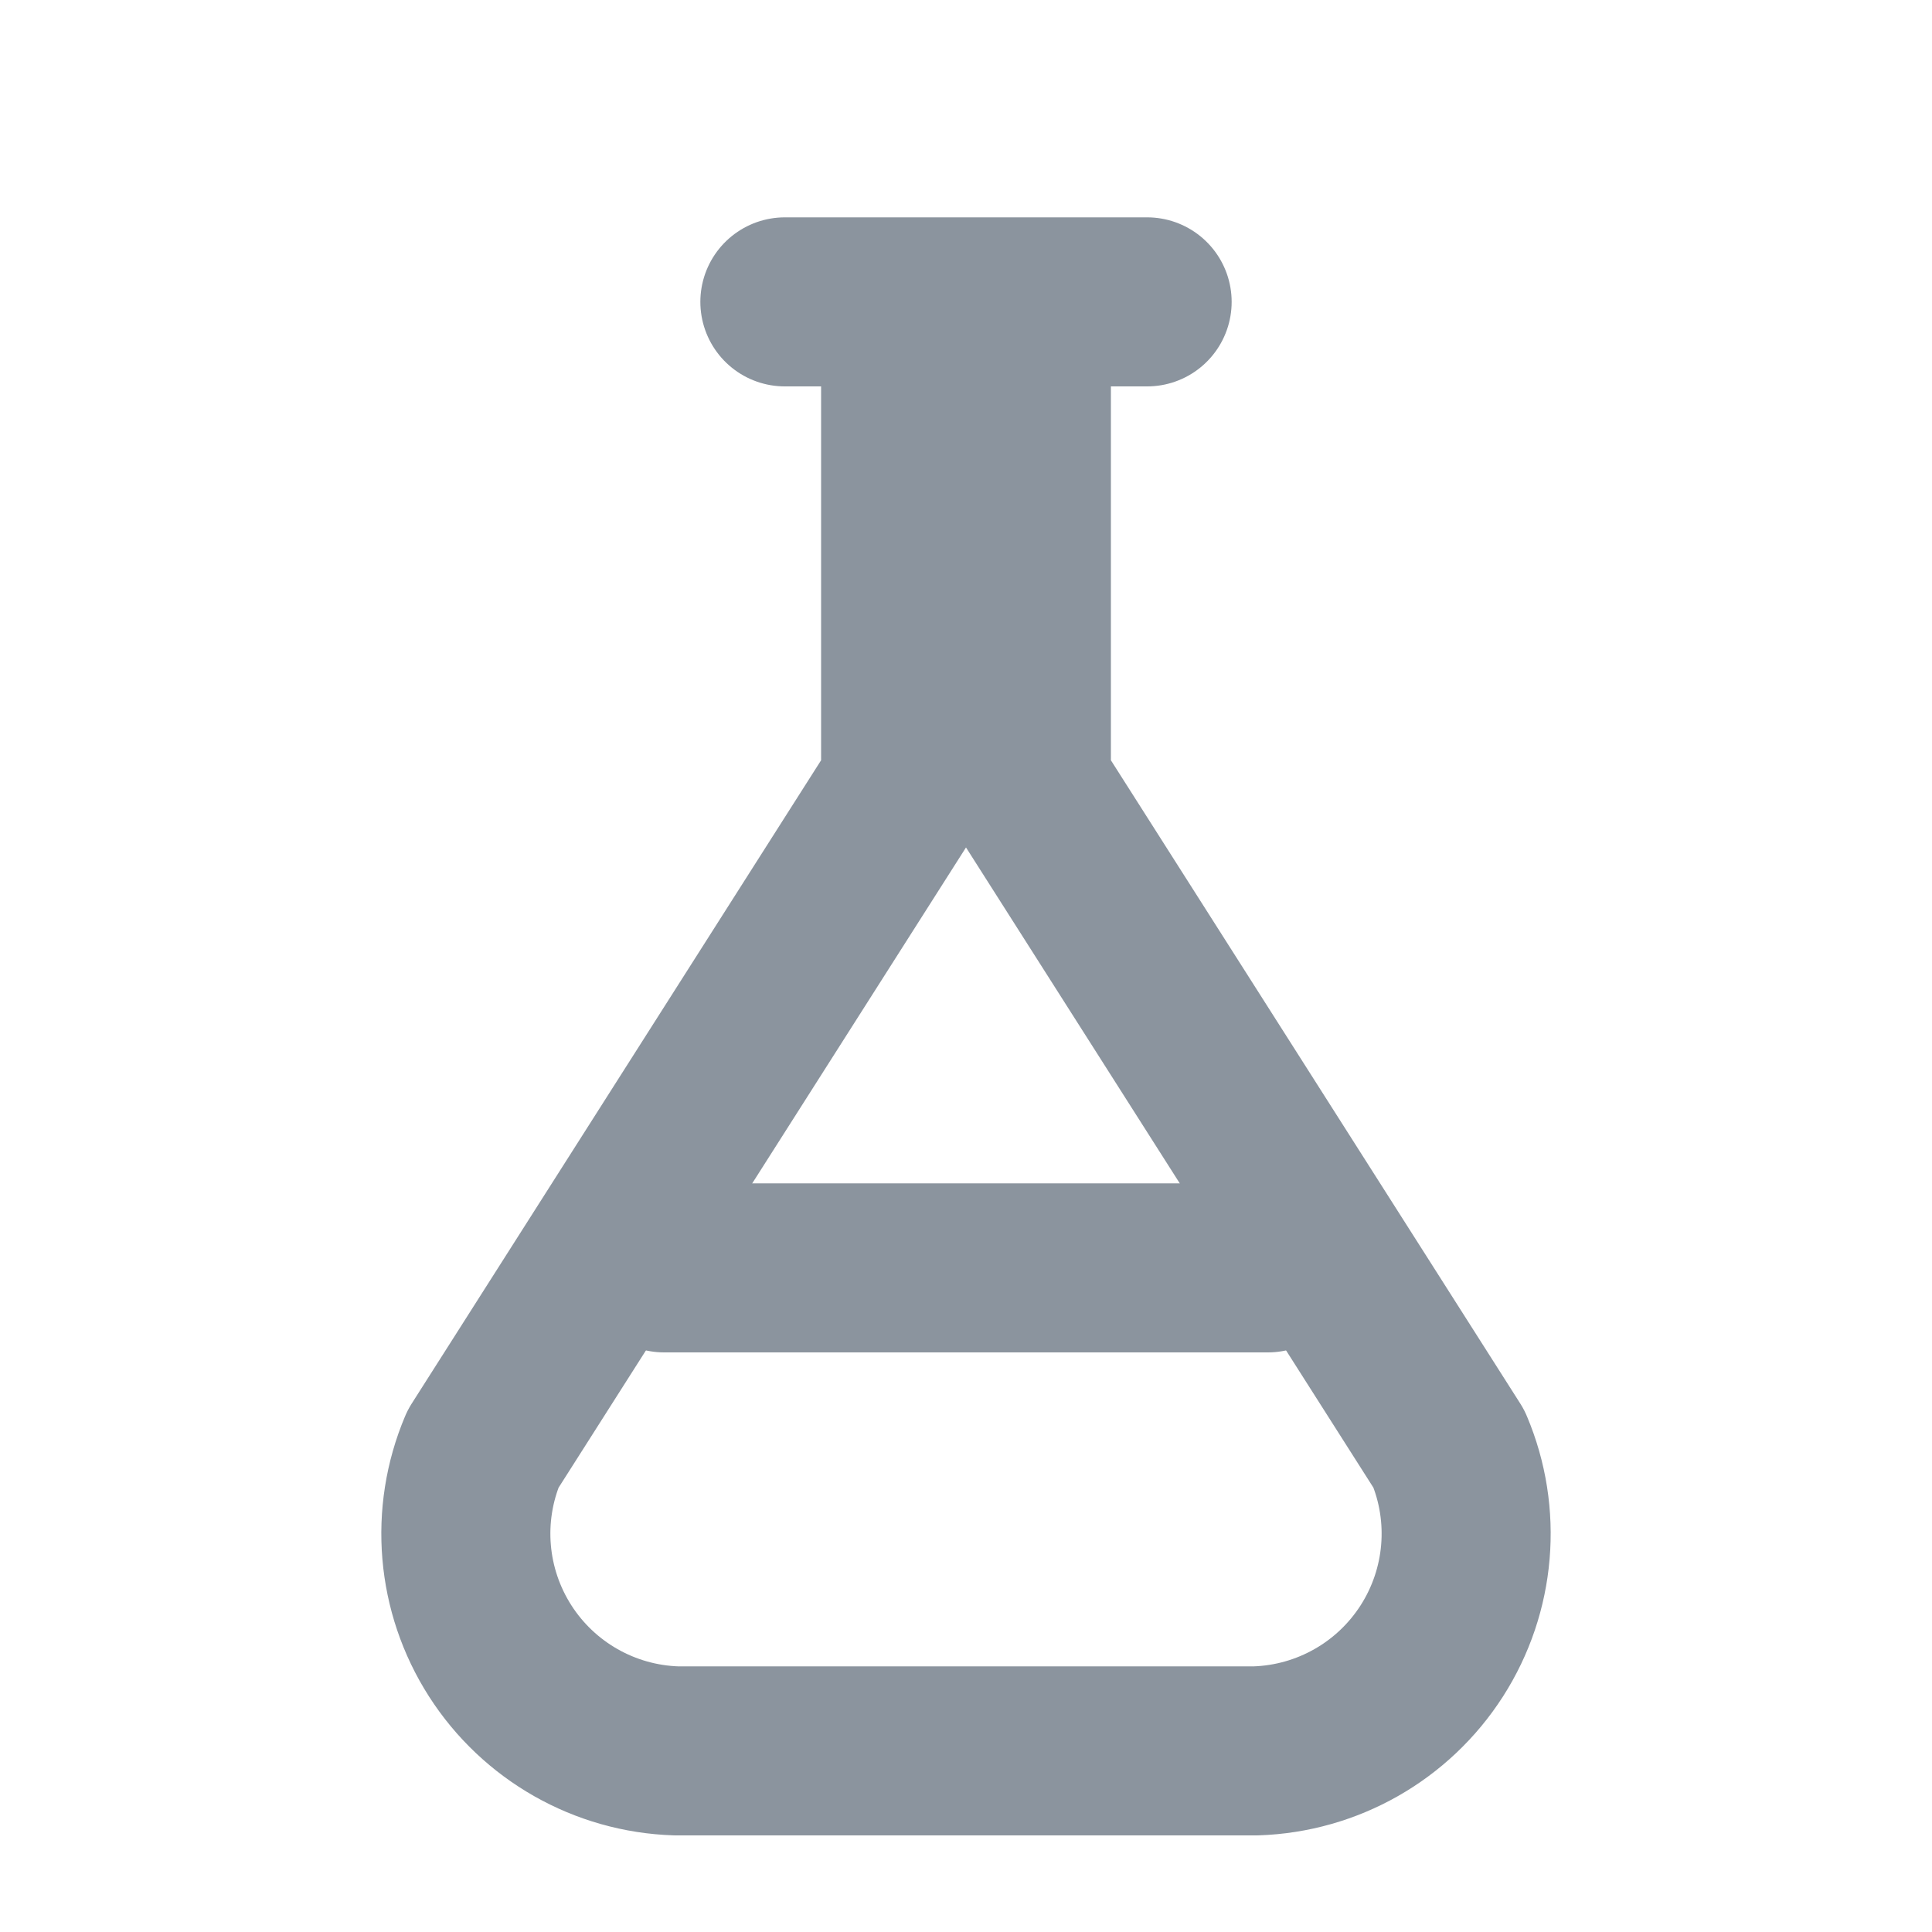
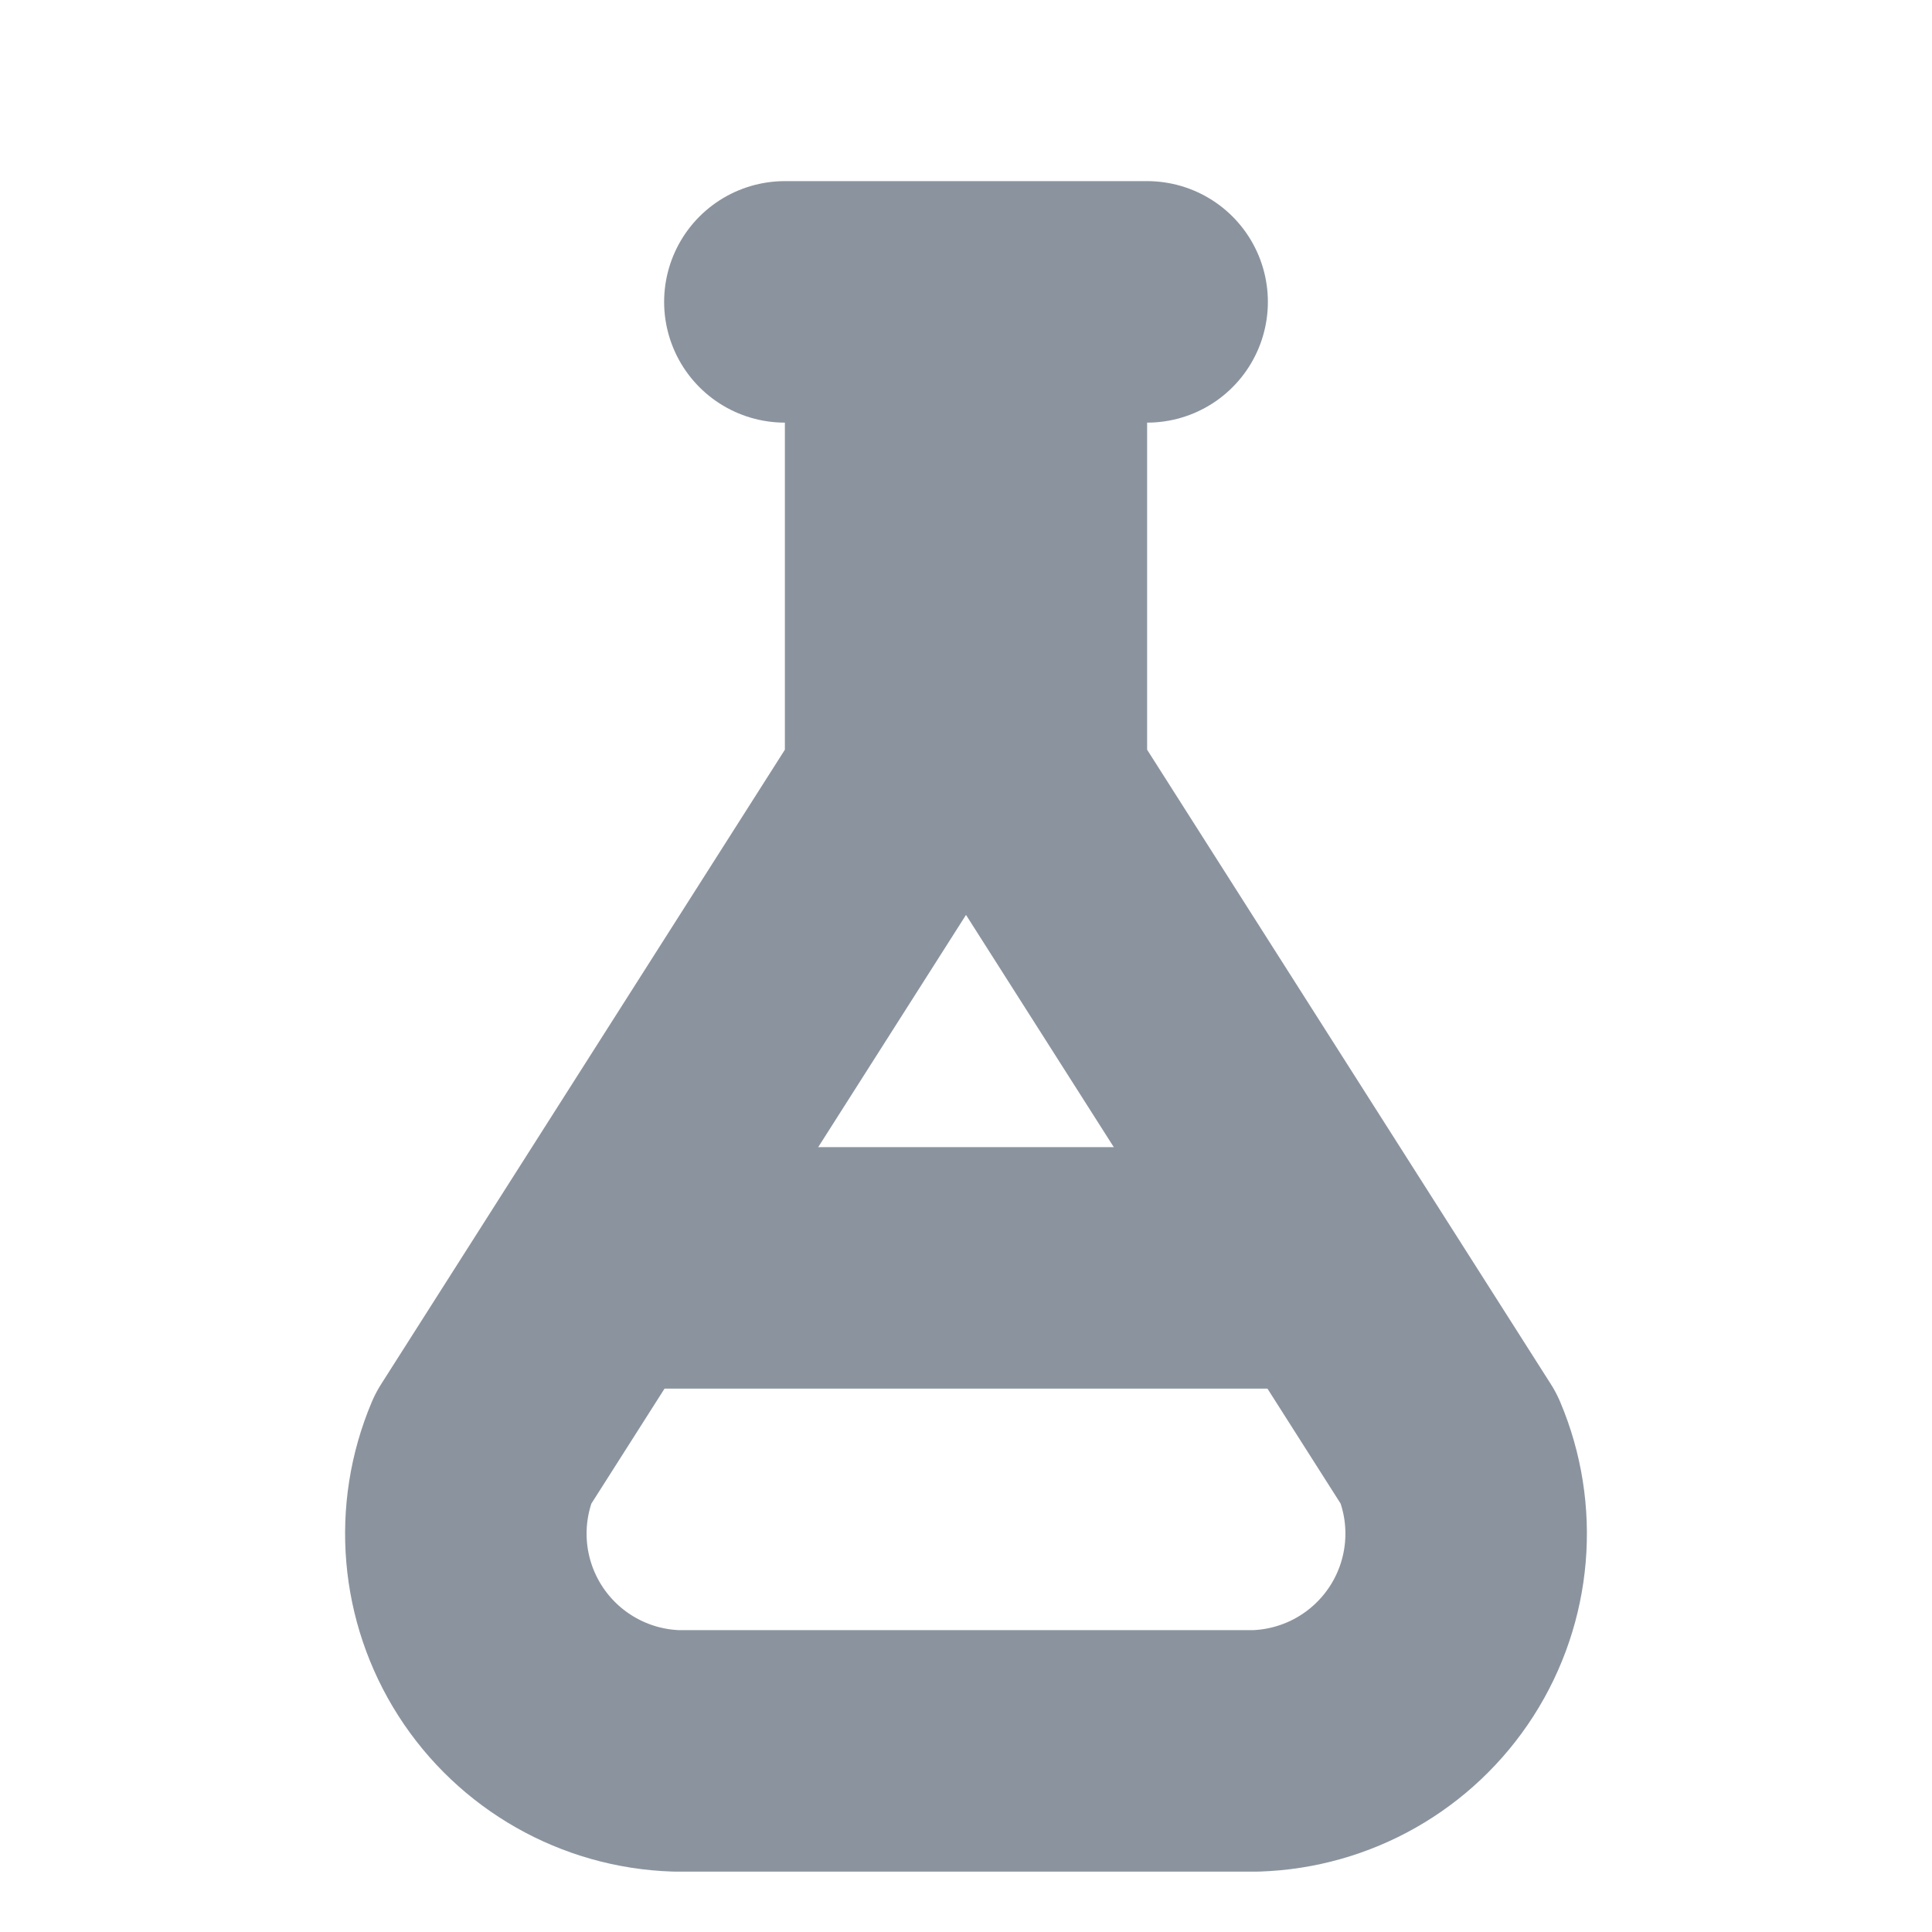
- <svg xmlns="http://www.w3.org/2000/svg" viewBox="0 0 16 16" width="16" height="16" fill="none" stroke="#8b949e" stroke-width="1.4" stroke-linecap="round" stroke-linejoin="round">
+ <svg xmlns="http://www.w3.org/2000/svg" viewBox="0 0 16 16" width="16" height="16" fill="none" stroke="#8b949e" stroke-width="2" stroke-linecap="round" stroke-linejoin="round">
  <path d="M6.5 2.5h3M7.5 2.5v4L4 12a1.8 1.8 0 0 0 1.6 2.5h4.8A1.8 1.8 0 0 0 12 12L8.5 6.5v-4" />
  <path d="M5.5 10.5h5" />
</svg>
